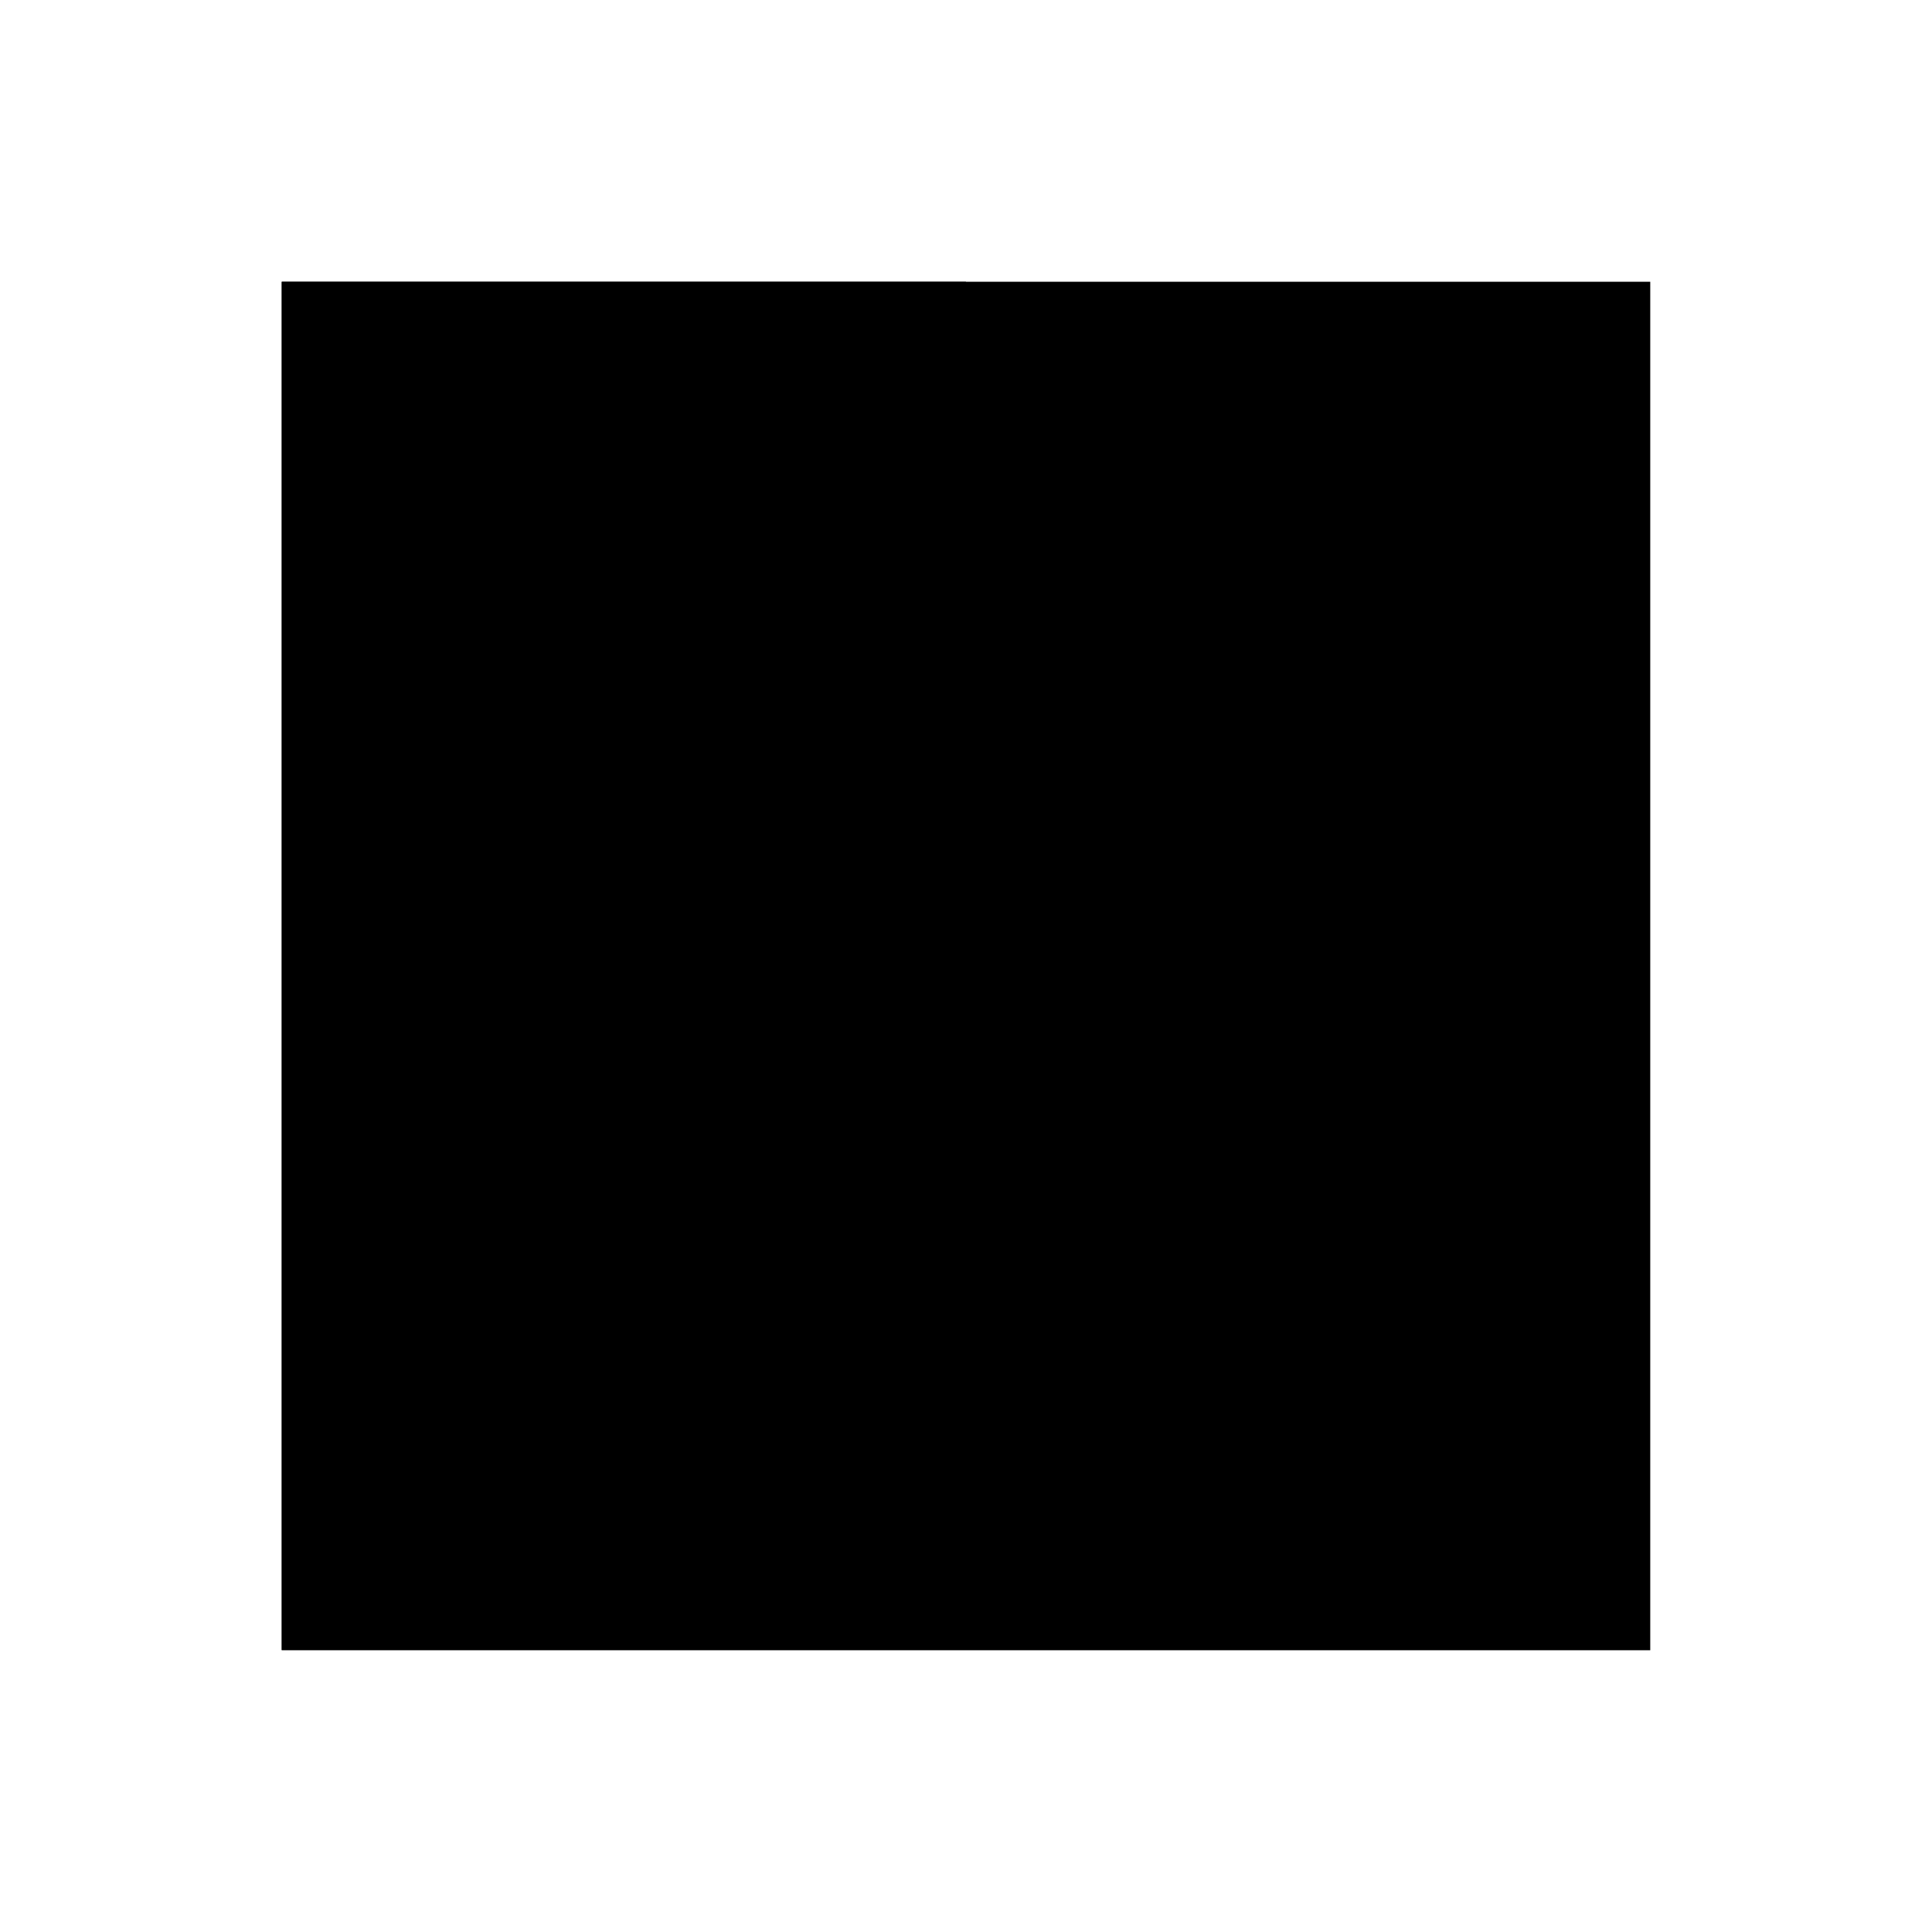
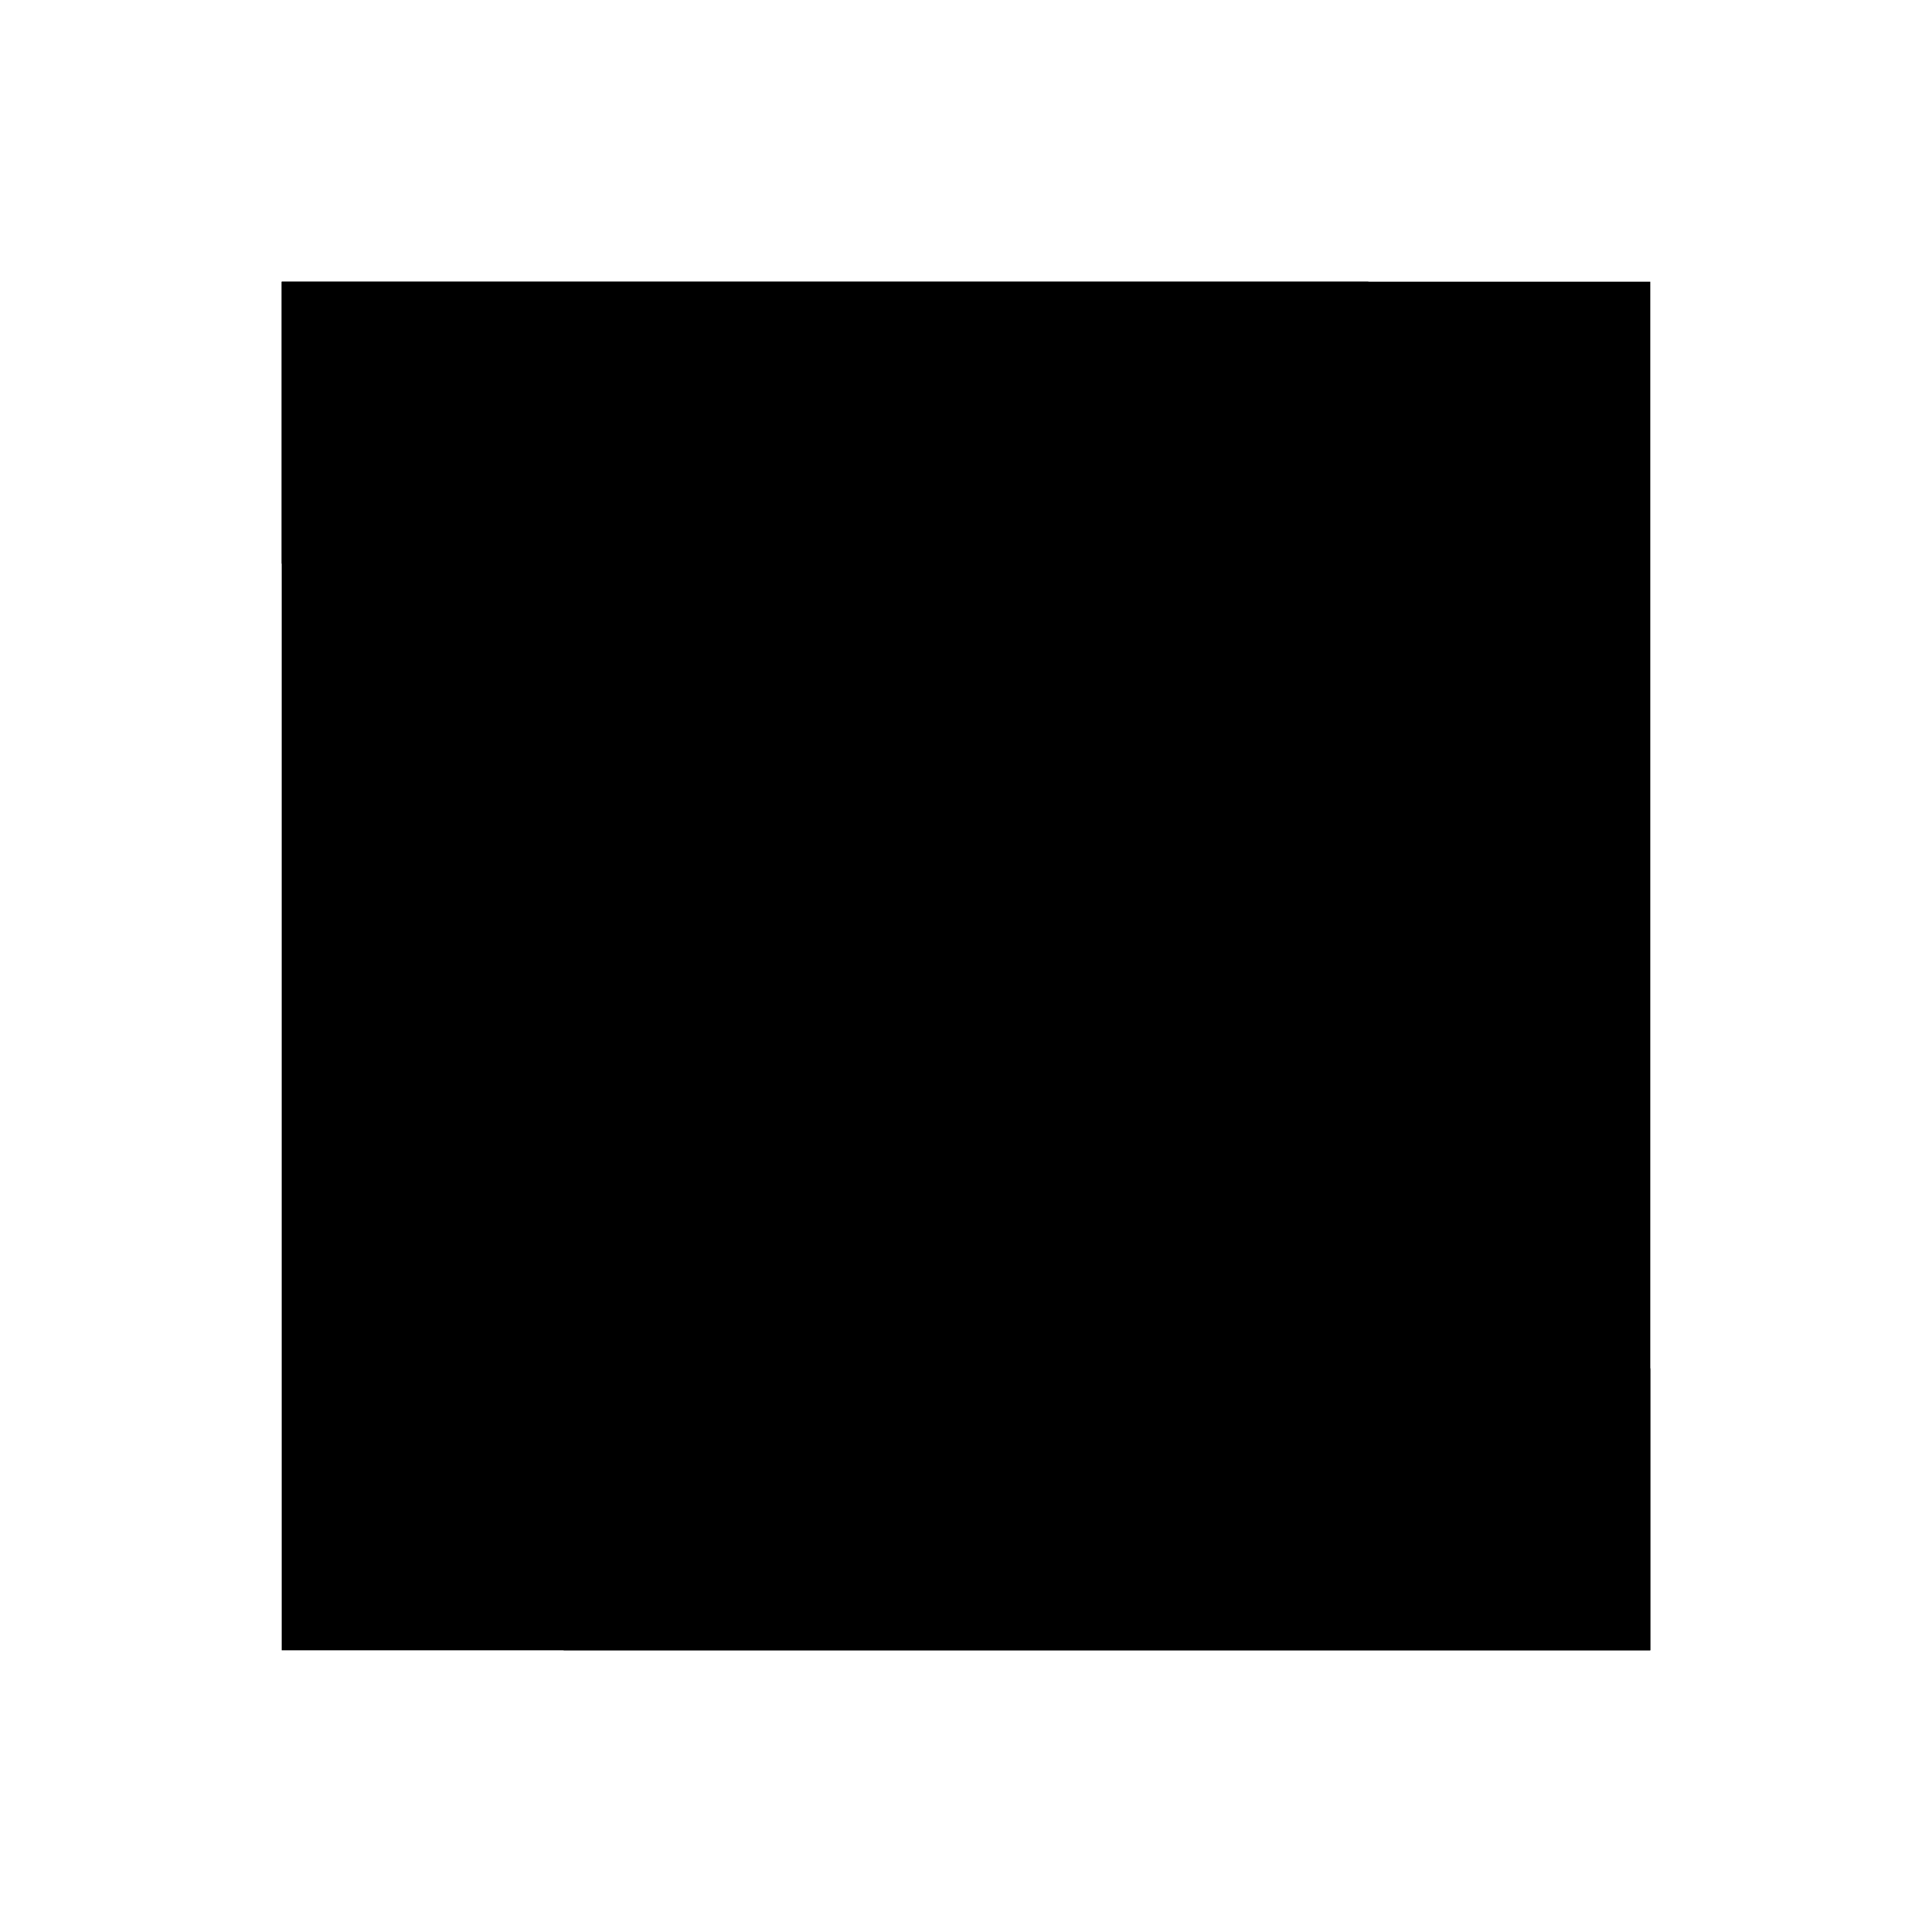
<svg xmlns="http://www.w3.org/2000/svg" viewBox="0 0 24 24">
-   <path class="t" d="M3.5 3.5H12L8 12L3.5 20.5V3.5Z" />
+   <path class="t" d="M3.5 3.5H17L12 8.5L8.5 12L3.5 7V3.5ZM20.5 20.5H7L12 15.5L15.5 12L20.5 17V20.5Z" />
  <rect x="3.5" y="3.5" width="17" height="17" />
-   <path d="M12 8L16 12L12 16L8 12L12 8Z" />
-   <path d="M3.5 3.5L12 8M20.5 20.5L12 16" />
+   <path d="M8.5 12L12 8.5L15.5 12L12 15.5L8.5 12Z" />
+   <path d="M3.5 7L8.5 12M17 3.5L12 8.5M20.5 17L15.5 12M7 20.5L12 15.5" />
</svg>
